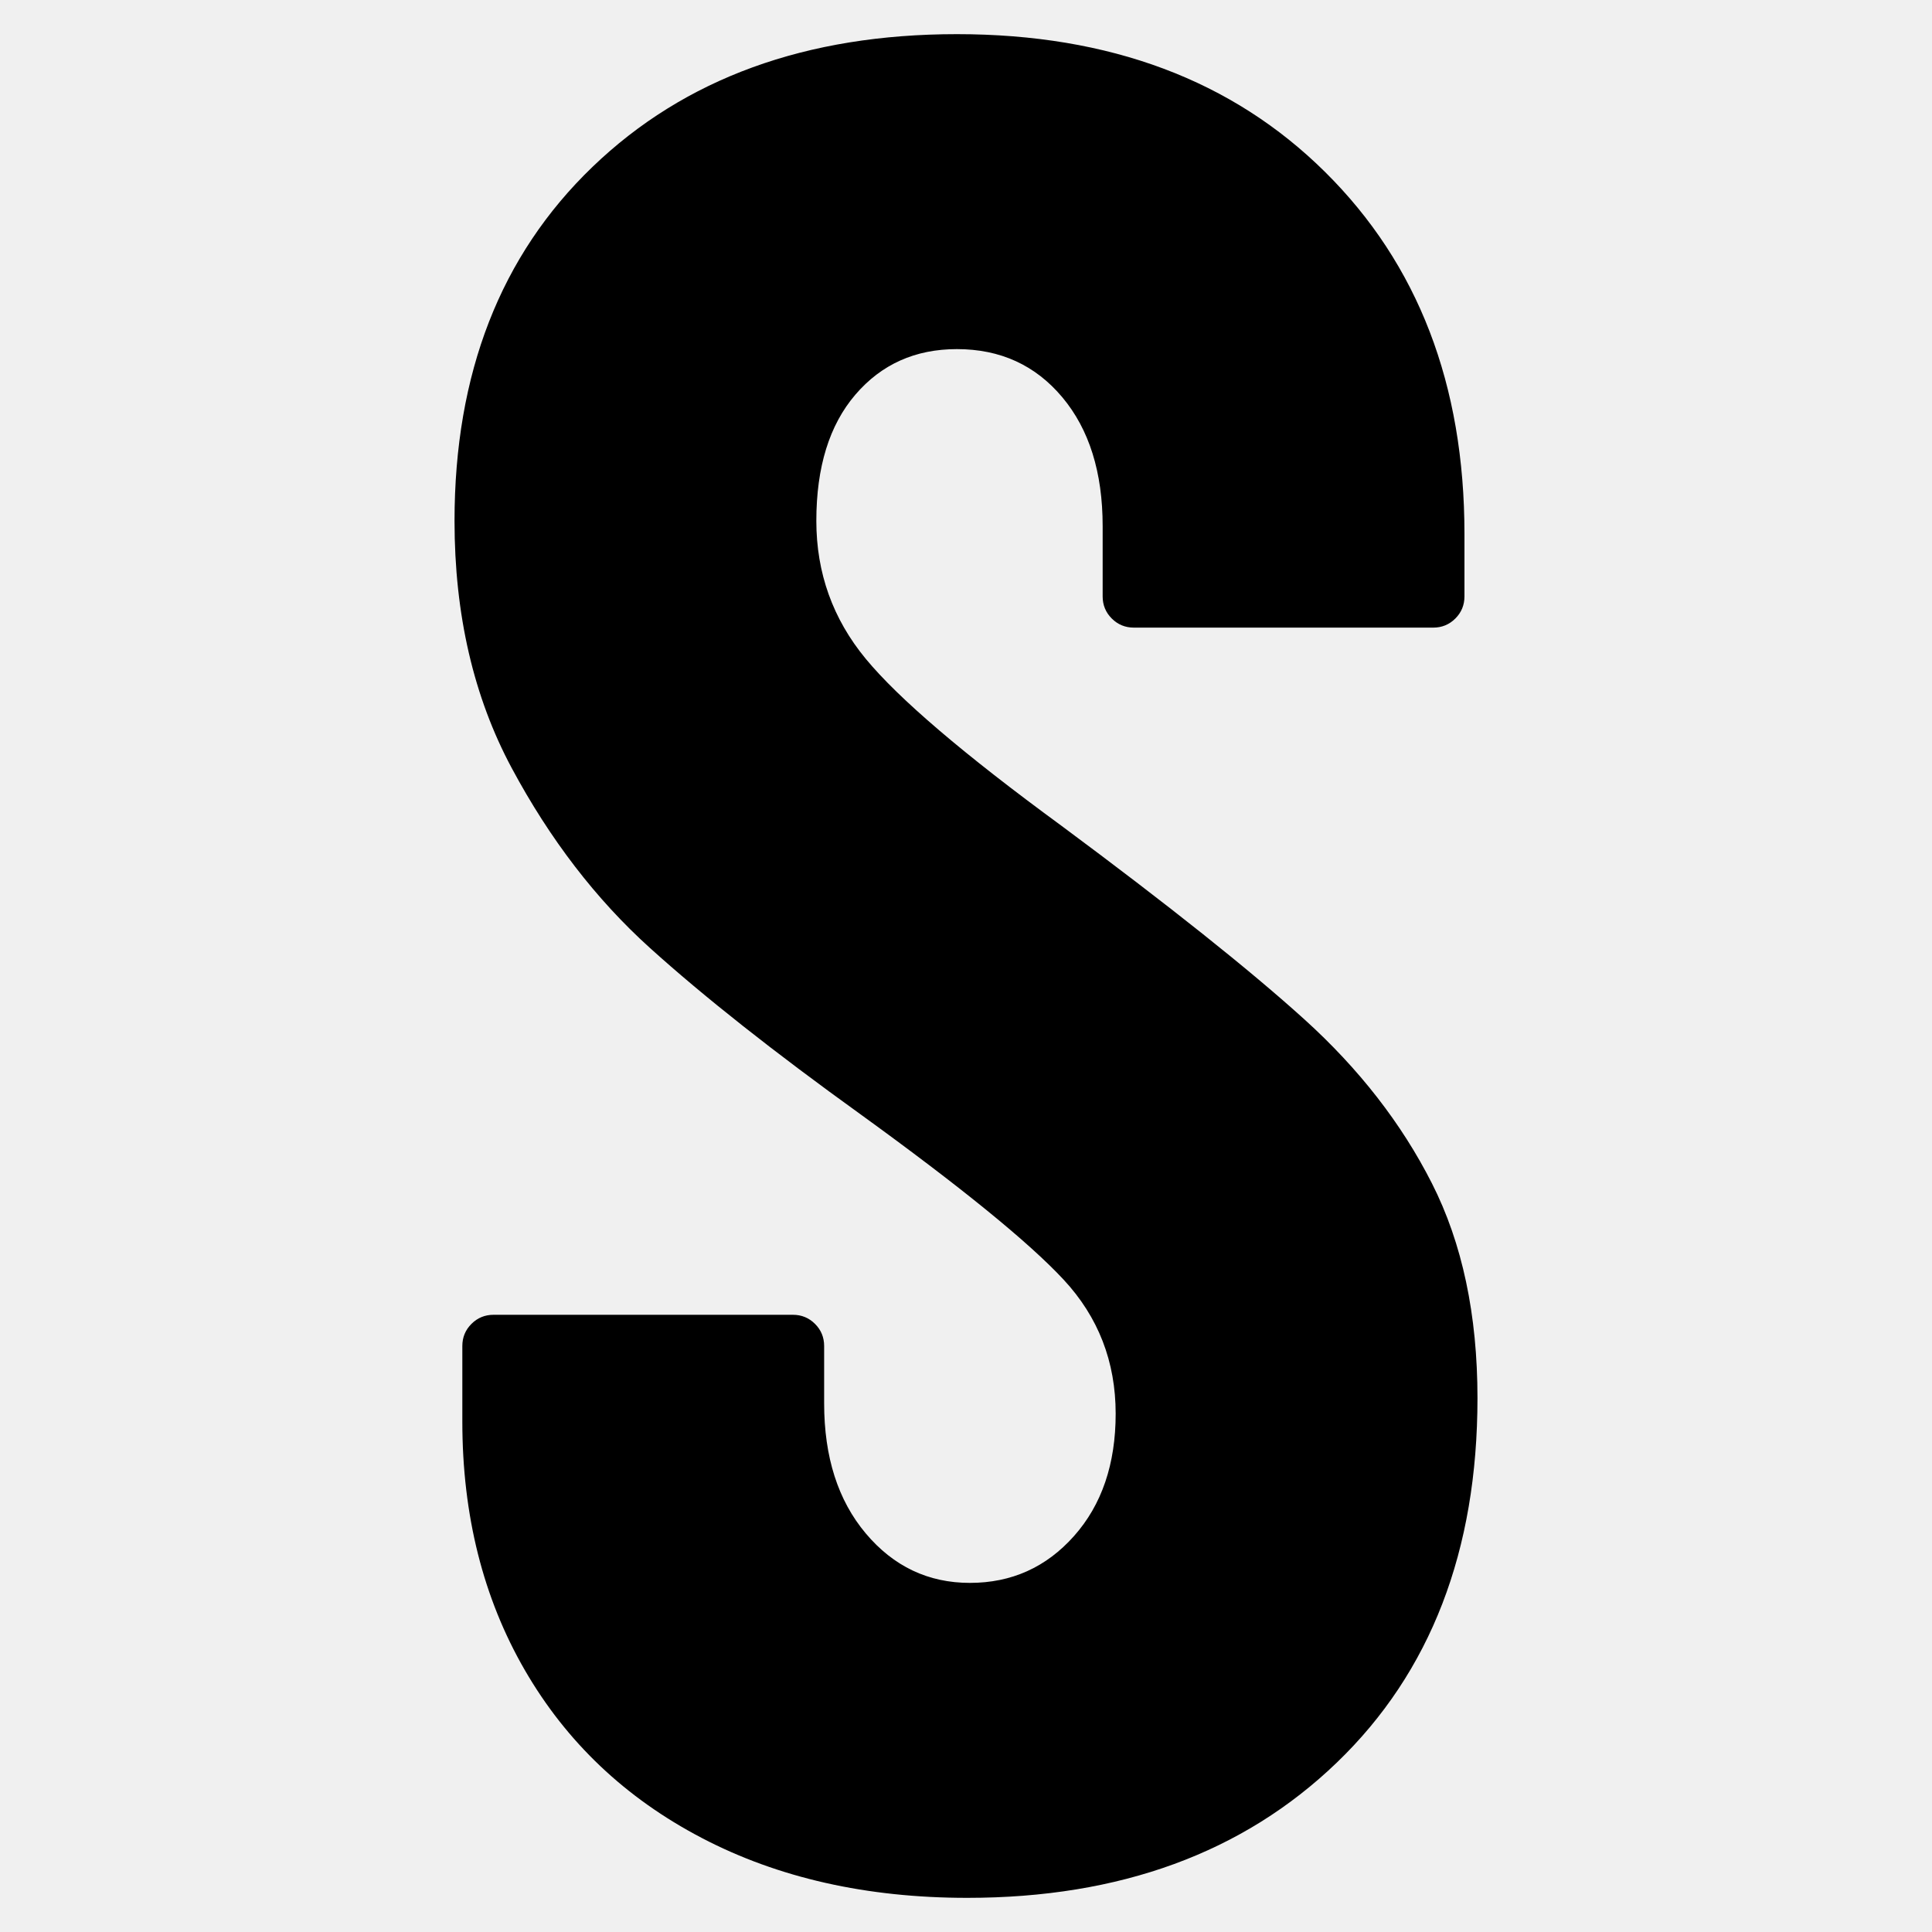
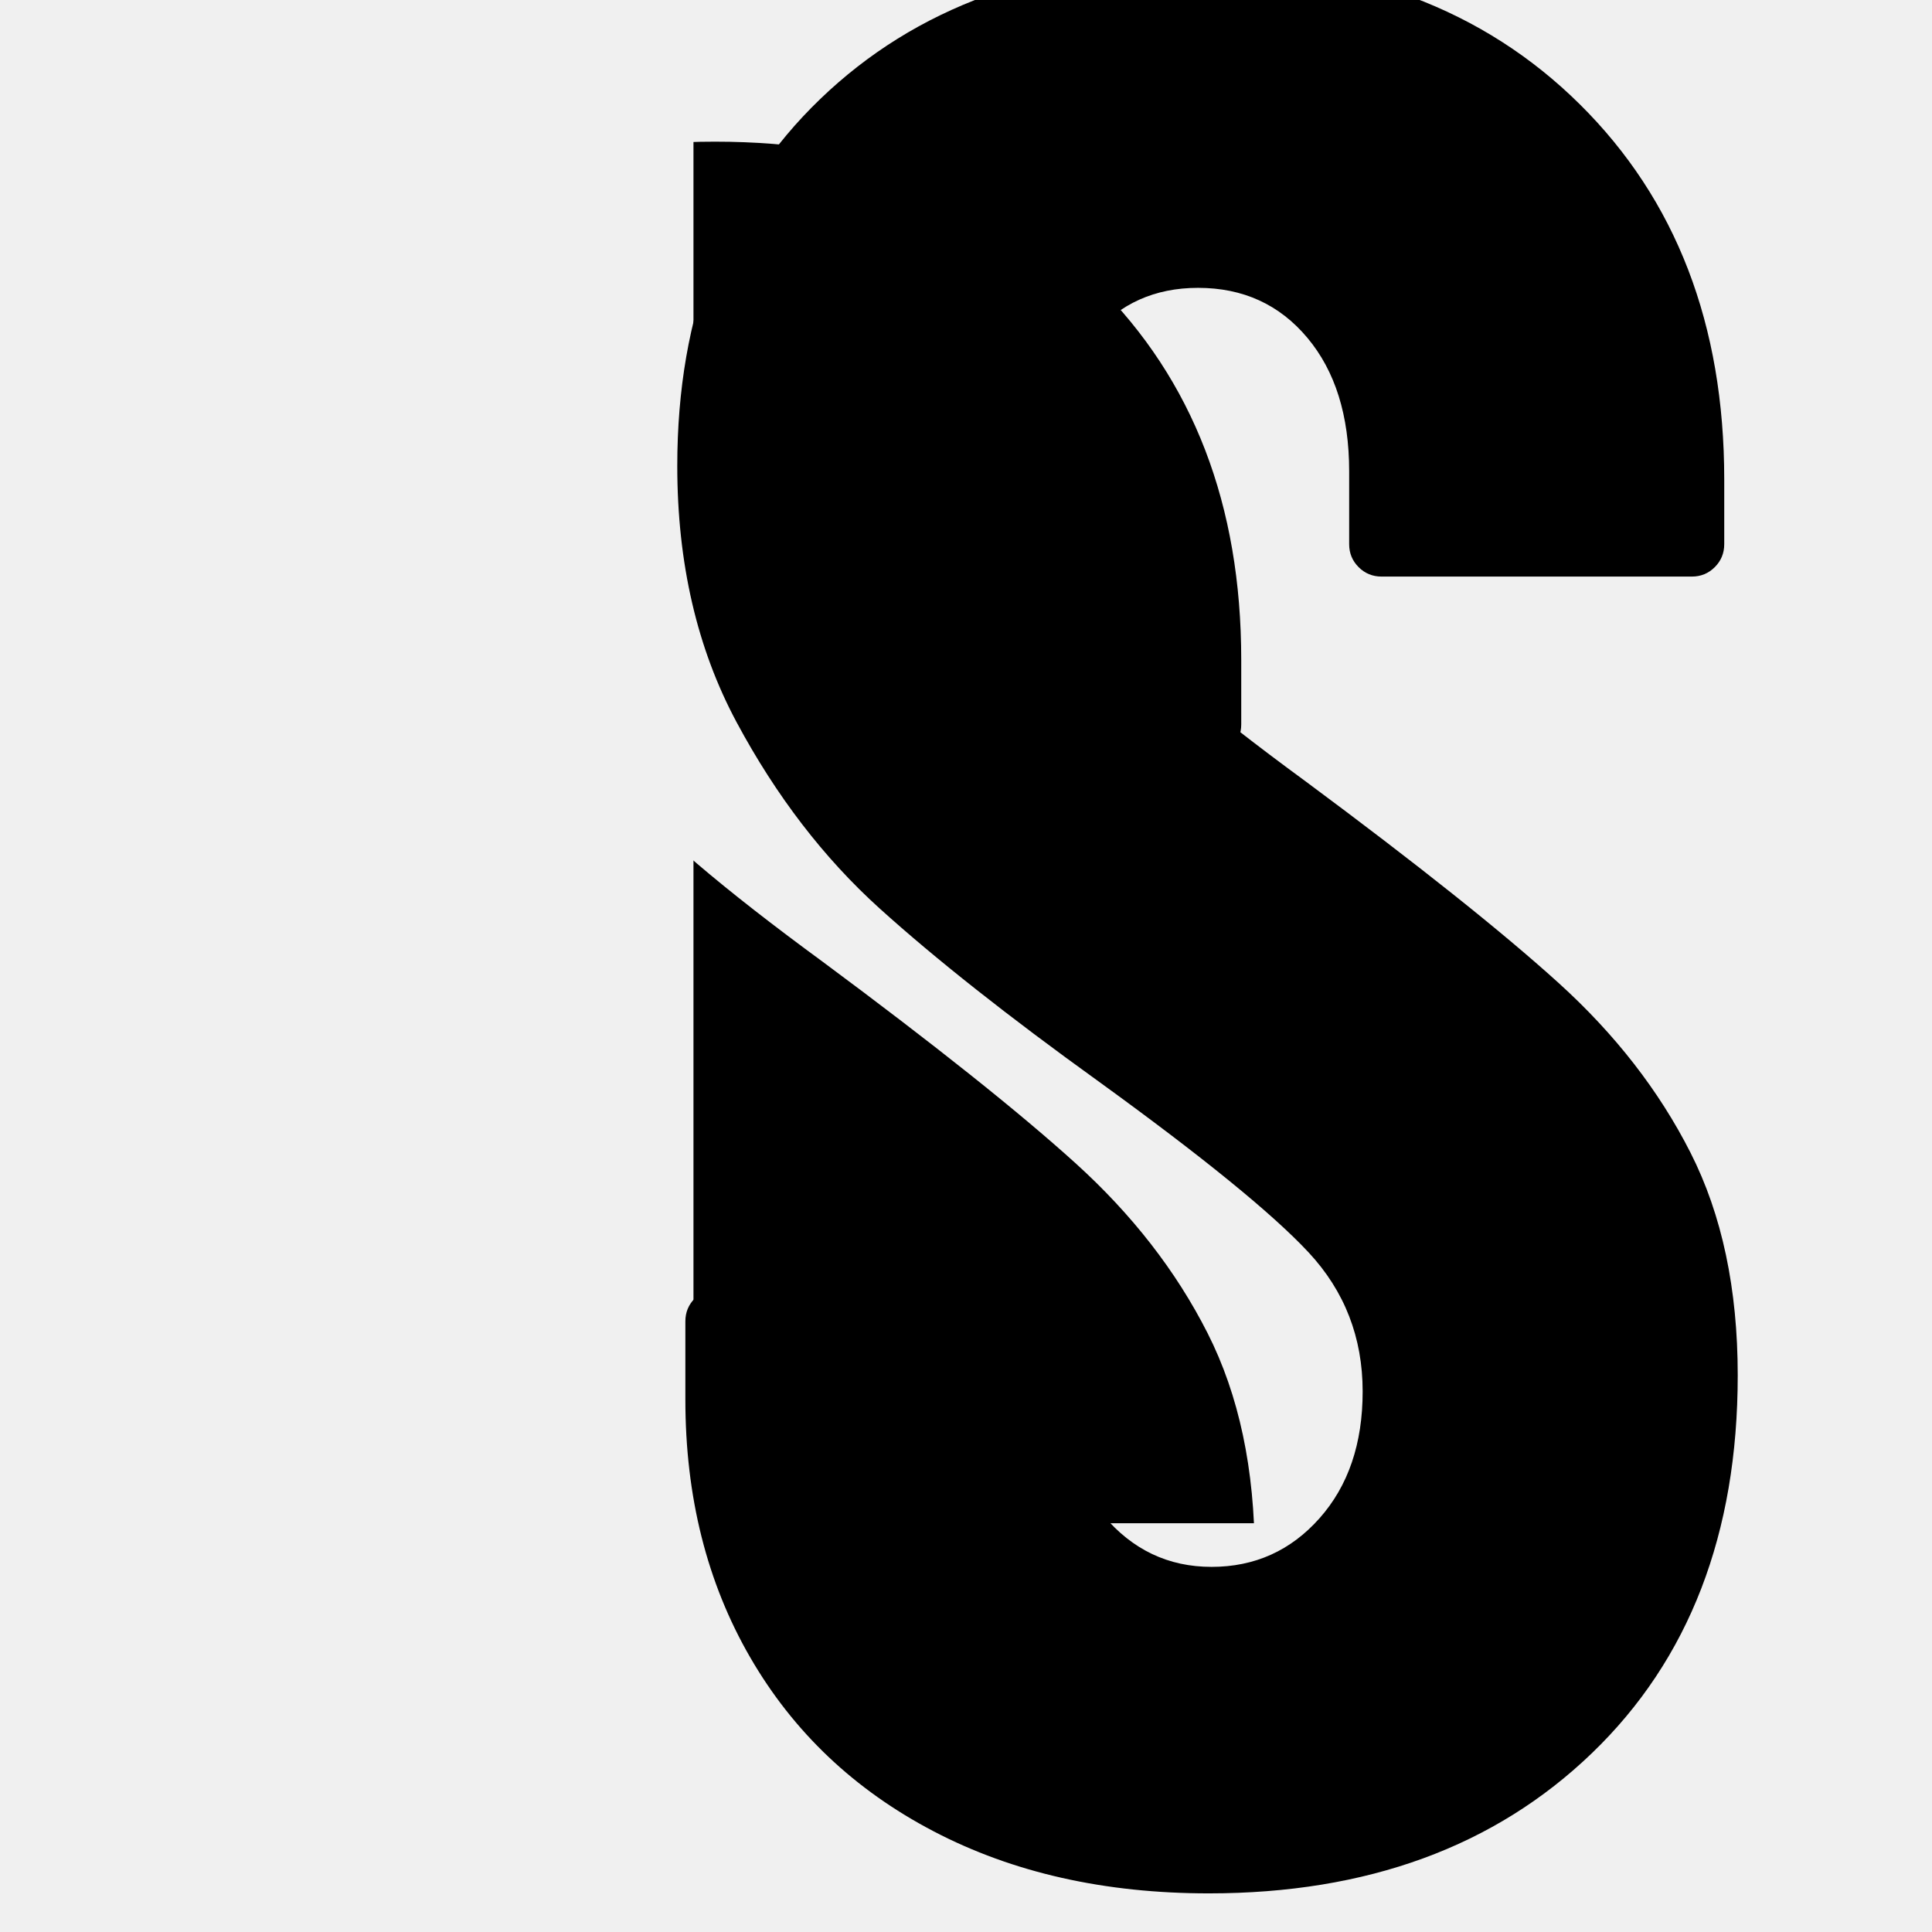
- <svg xmlns="http://www.w3.org/2000/svg" viewBox="276 173 622 622">
+ <svg xmlns="http://www.w3.org/2000/svg" viewBox="212 196 600 600">
+   <mask id="gap" maskUnits="userSpaceOnUse" x="212" y="196" width="600" height="600">
+     <rect x="212" y="196" width="600" height="600" fill="#ffffff" />
+     <path d="M30 175V204Q30 209 33.5 212.5Q37 216 42 216H157Q162 216 165.5 212.5Q169 209 169 204V182Q169 151 185.0 132.0Q201 113 225 113Q249 113 265.0 131.0Q281 149 281 178Q281 208 261.0 229.5Q241 251 183 293Q133 329 102.0 357.0Q71 385 49.0 426.0Q27 467 27 521Q27 606 80.0 657.0Q133 708 220 708Q308 708 361.5 655.0Q415 602 415 516V492Q415 487 411.5 483.5Q408 480 403 480H288Q283 480 279.5 483.5Q276 487 276 492V519Q276 550 260.5 568.5Q245 587 220 587Q196 587 181.0 569.5Q166 552 166 521Q166 491 185.0 468.0Q204 445 260 404Q322 358 353.5 329.5Q385 301 402.5 266.5Q420 232 420 184Q420 96 366.0 44.0Q312 -8 224 -8Q166 -8 122.0 15.0Q78 38 54.0 79.5Q30 121 30 175Z" transform="translate(587.0 484.0) scale(0.838 -0.838) translate(-223.5 -350.0)" fill="#000000" stroke="#000000" stroke-width="44" stroke-linejoin="round" />
+   </mask>
+   <path d="M30 175V204Q30 209 33.5 212.5Q37 216 42 216H157Q162 216 165.5 212.5Q169 209 169 204V182Q169 151 185.0 132.0Q201 113 225 113Q249 113 265.0 131.0Q281 149 281 178Q281 208 261.0 229.5Q241 251 183 293Q133 329 102.0 357.0Q71 385 49.0 426.0Q27 467 27 521Q27 606 80.0 657.0Q133 708 220 708Q308 708 361.5 655.0Q415 602 415 516V492Q415 487 411.5 483.5Q408 480 403 480H288Q283 480 279.5 483.5Q276 487 276 492V519Q276 550 260.5 568.5Q245 587 220 587Q196 587 181.0 569.5Q166 552 166 521Q166 491 185.0 468.0Q204 445 260 404Q322 358 353.5 329.5Q385 301 402.5 266.5Q420 232 420 184Q420 96 366.0 44.0Q312 -8 224 -8Q166 -8 122.0 15.0Q78 38 54.0 79.5Q30 121 30 175Z" transform="translate(437.0 540.0) scale(0.838 -0.838) translate(-223.5 -350.0)" fill="#000000" mask="url(#gap)" />
  <path d="M30 175V204Q30 209 33.5 212.5Q37 216 42 216H157Q162 216 165.5 212.5Q169 209 169 204V182Q169 151 185.0 132.0Q201 113 225 113Q249 113 265.0 131.0Q281 149 281 178Q281 208 261.0 229.5Q241 251 183 293Q133 329 102.0 357.0Q71 385 49.0 426.0Q27 467 27 521Q27 606 80.0 657.0Q133 708 220 708Q308 708 361.5 655.0Q415 602 415 516V492Q415 487 411.5 483.5Q408 480 403 480H288Q283 480 279.5 483.5Q276 487 276 492V519Q276 550 260.5 568.5Q245 587 220 587Q196 587 181.0 569.5Q166 552 166 521Q166 491 185.0 468.0Q204 445 260 404Q322 358 353.5 329.5Q385 301 402.5 266.5Q420 232 420 184Q420 96 366.0 44.0Q312 -8 224 -8Q166 -8 122.0 15.0Q78 38 54.0 79.5Q30 121 30 175Z" transform="translate(587.0 484.0) scale(0.838 -0.838) translate(-223.5 -350.0)" fill="#000000" />
</svg>
